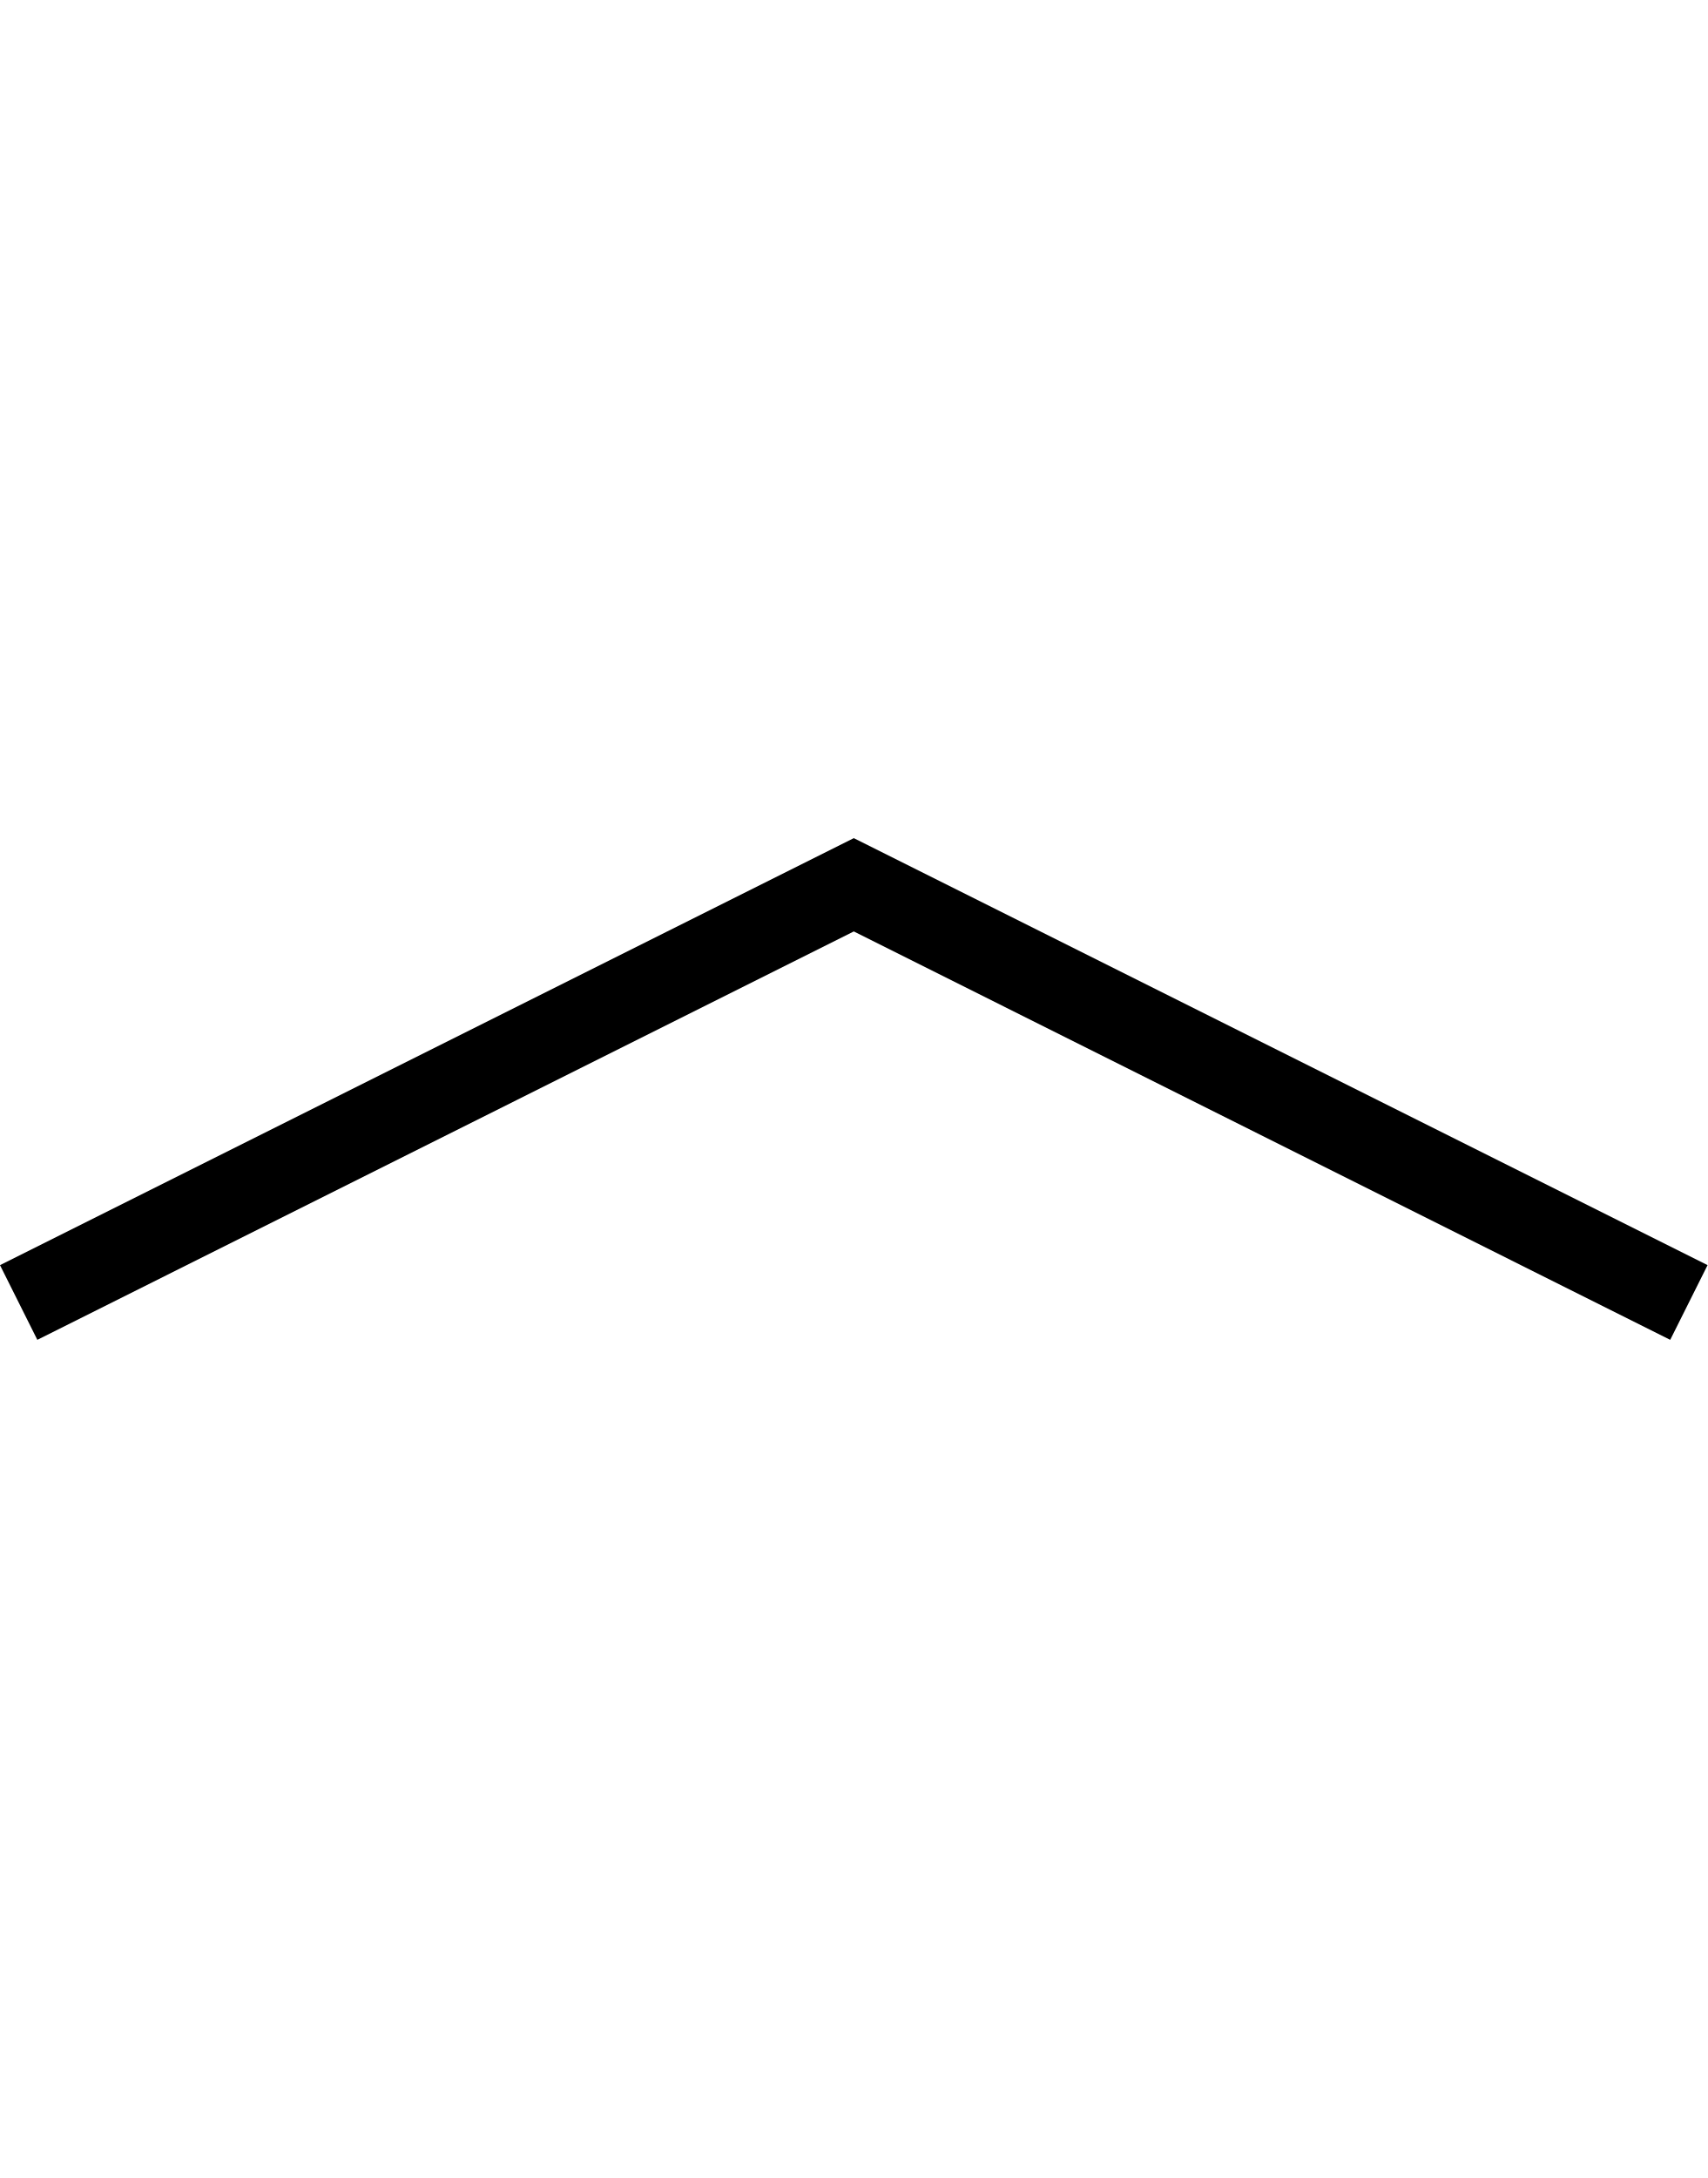
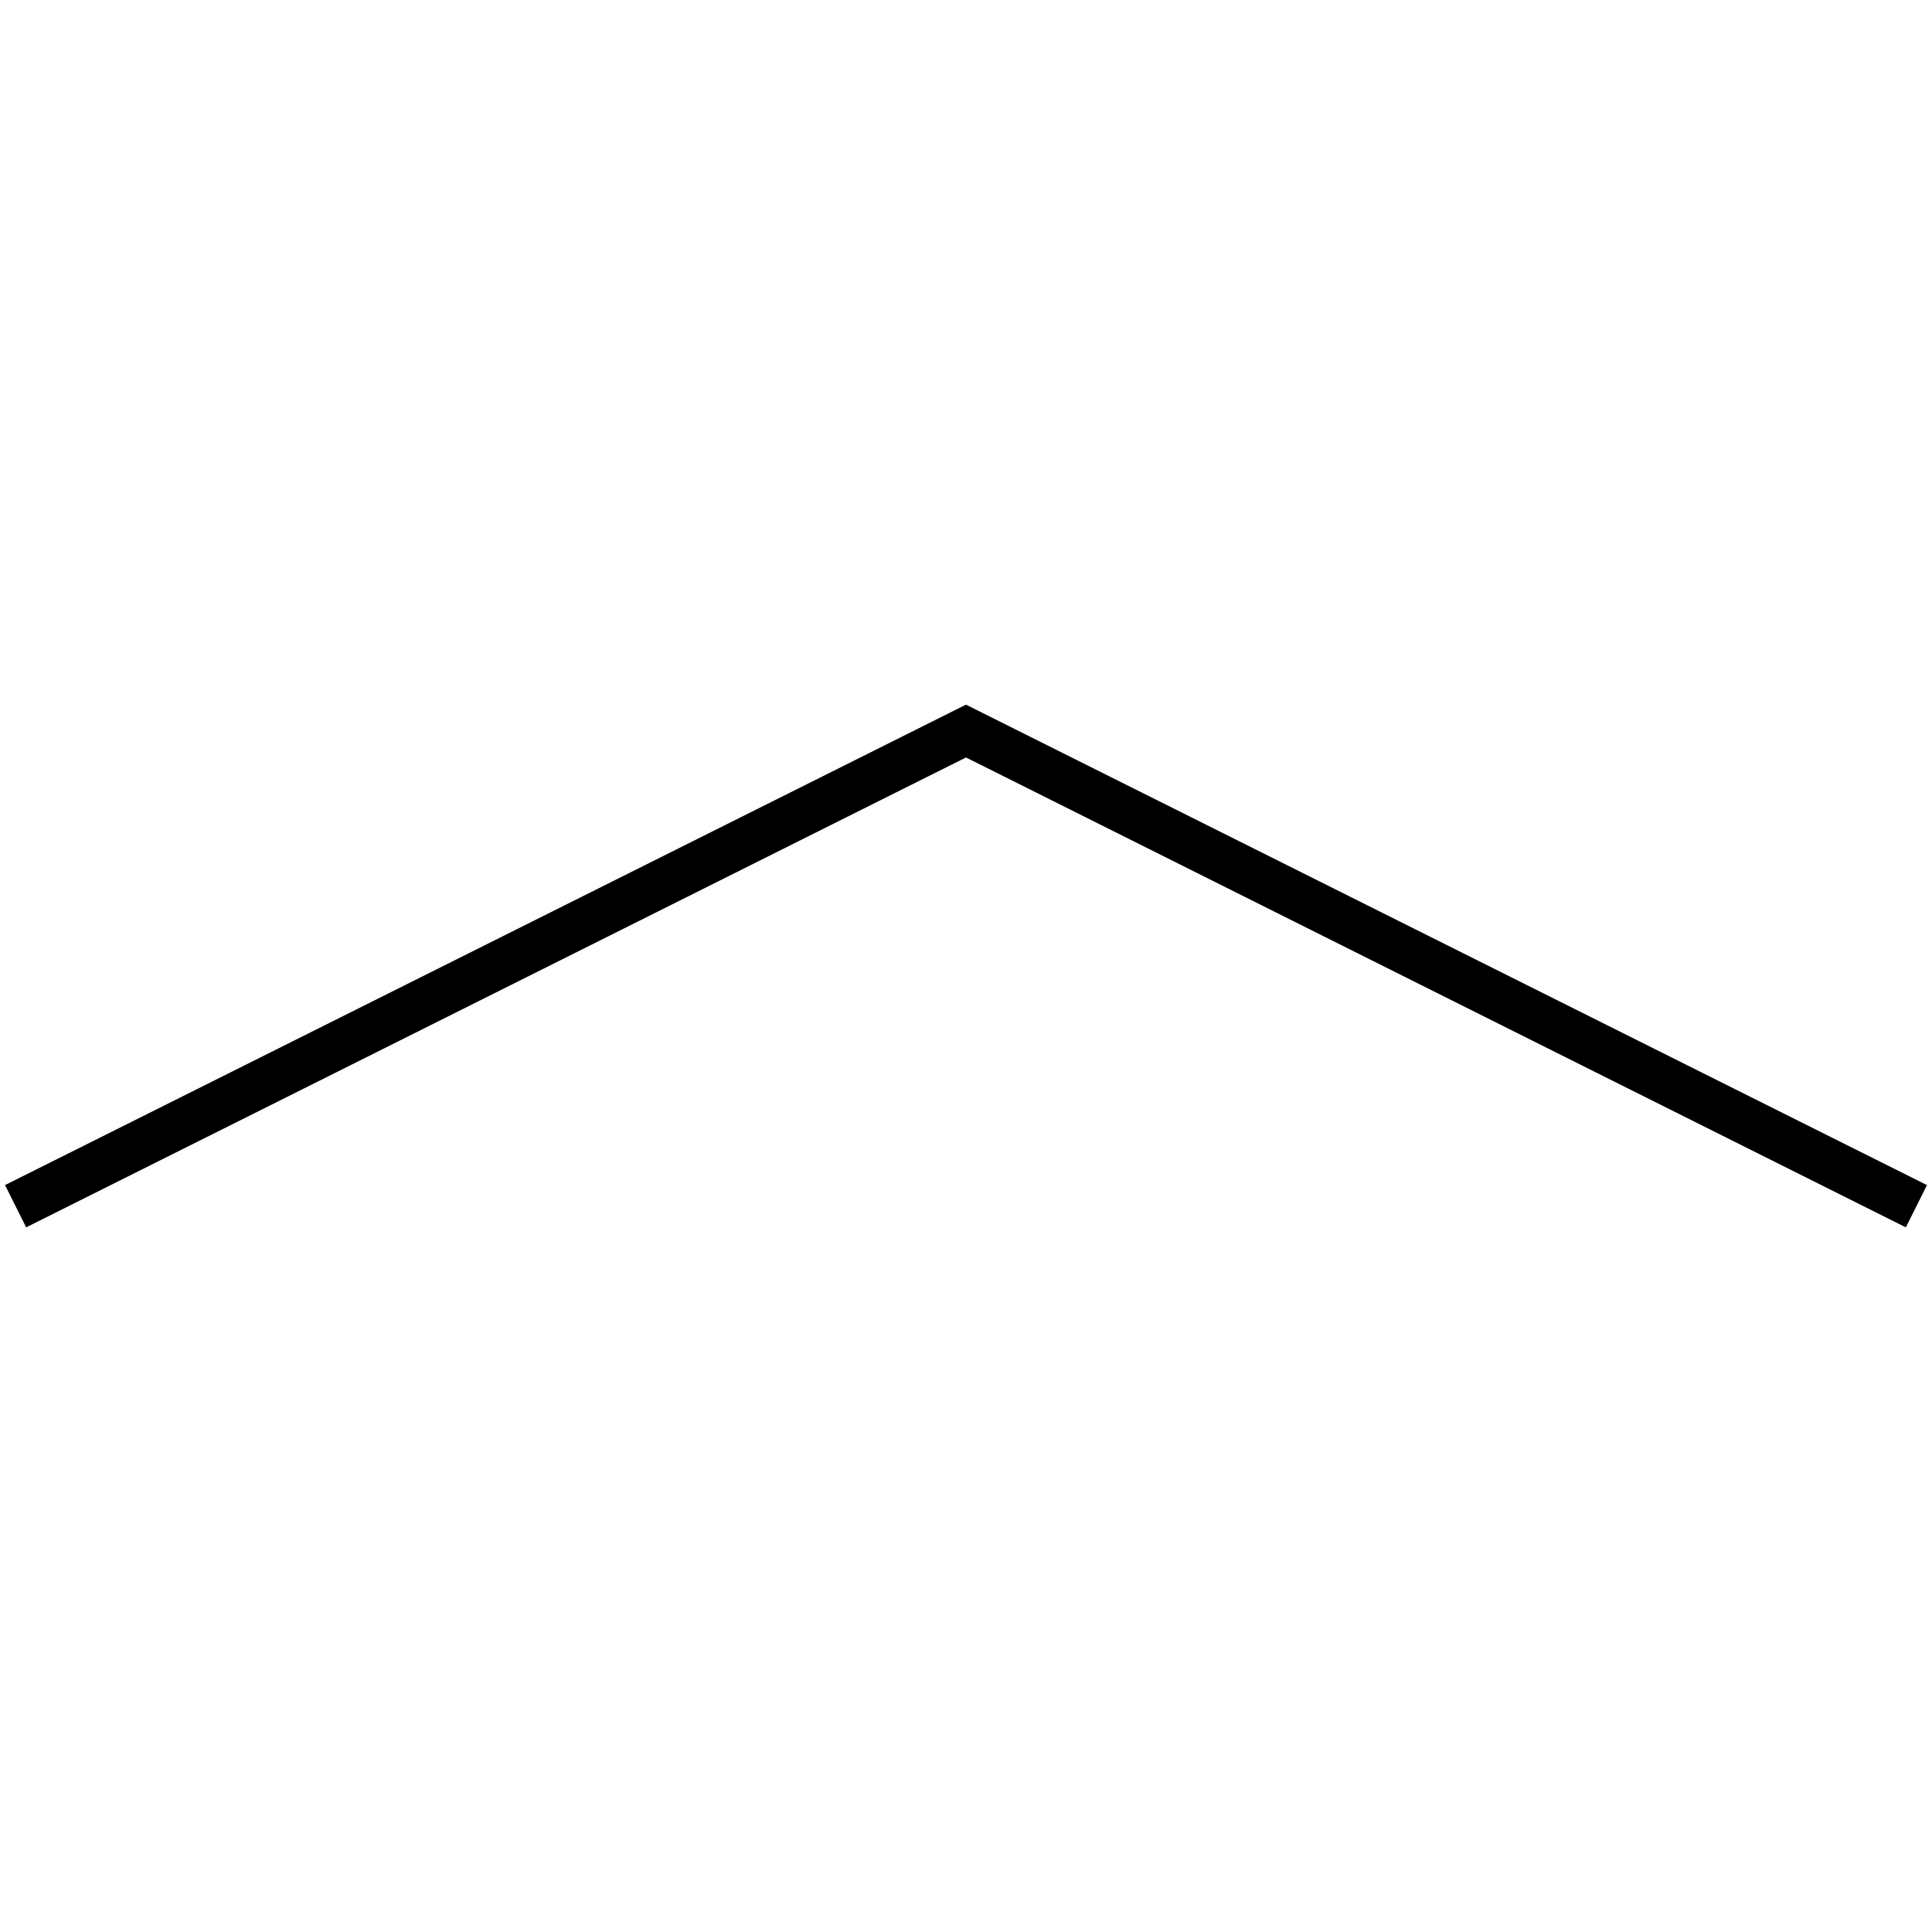
- <svg xmlns="http://www.w3.org/2000/svg" version="1.1" id="Layer_1" x="0px" y="0px" width="200.756px" height="256px" viewBox="0 0 200.756 256" enable-background="new 0 0 200.756 256" xml:space="preserve">
-   <polygon points="200.756,148.702 196.364,157.484 100.378,109.48 4.39,157.482 0,148.703 100.378,98.514 " />
+ <svg xmlns="http://www.w3.org/2000/svg" version="1.1" id="Layer_1" x="0px" y="0px" width="256px" height="256px" viewBox="-93.369 0 256 256" enable-background="new -93.369 0 256 256" xml:space="preserve">
+   <polygon points="34.631,100.369 159.164,162.631 161.964,157.031 34.631,93.369 -92.702,157.031 -89.901,162.631 " />
</svg>
